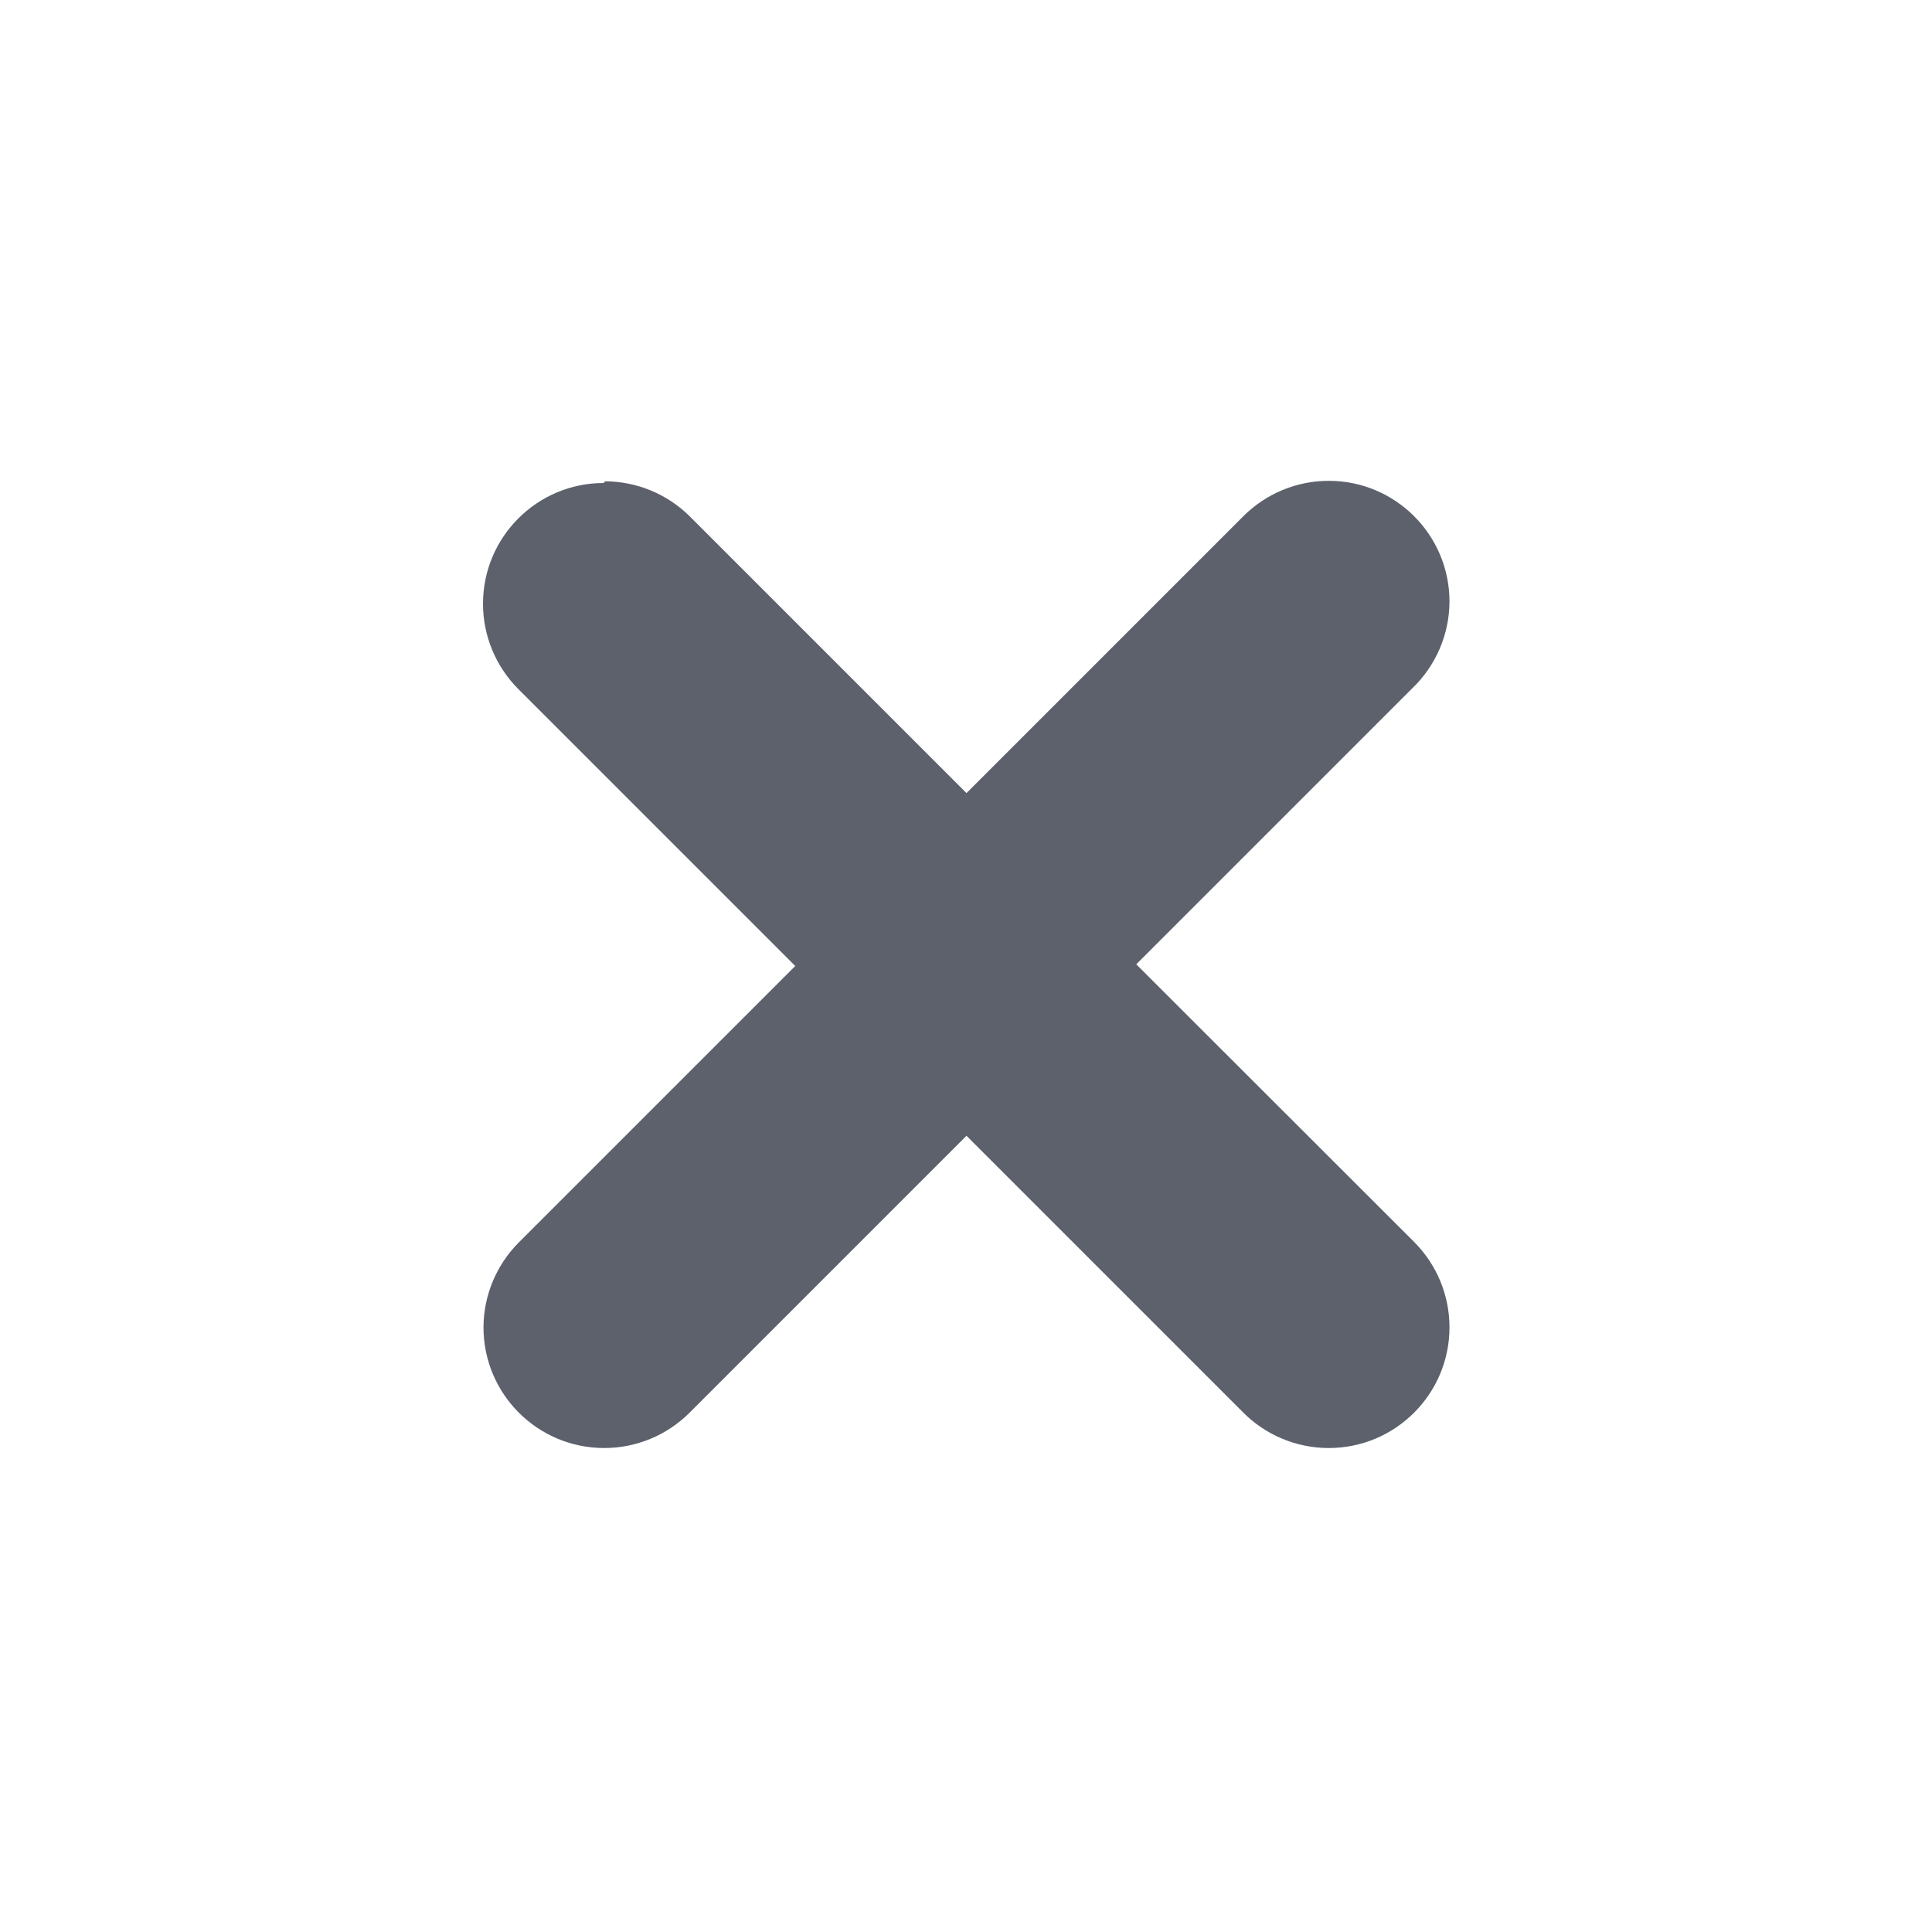
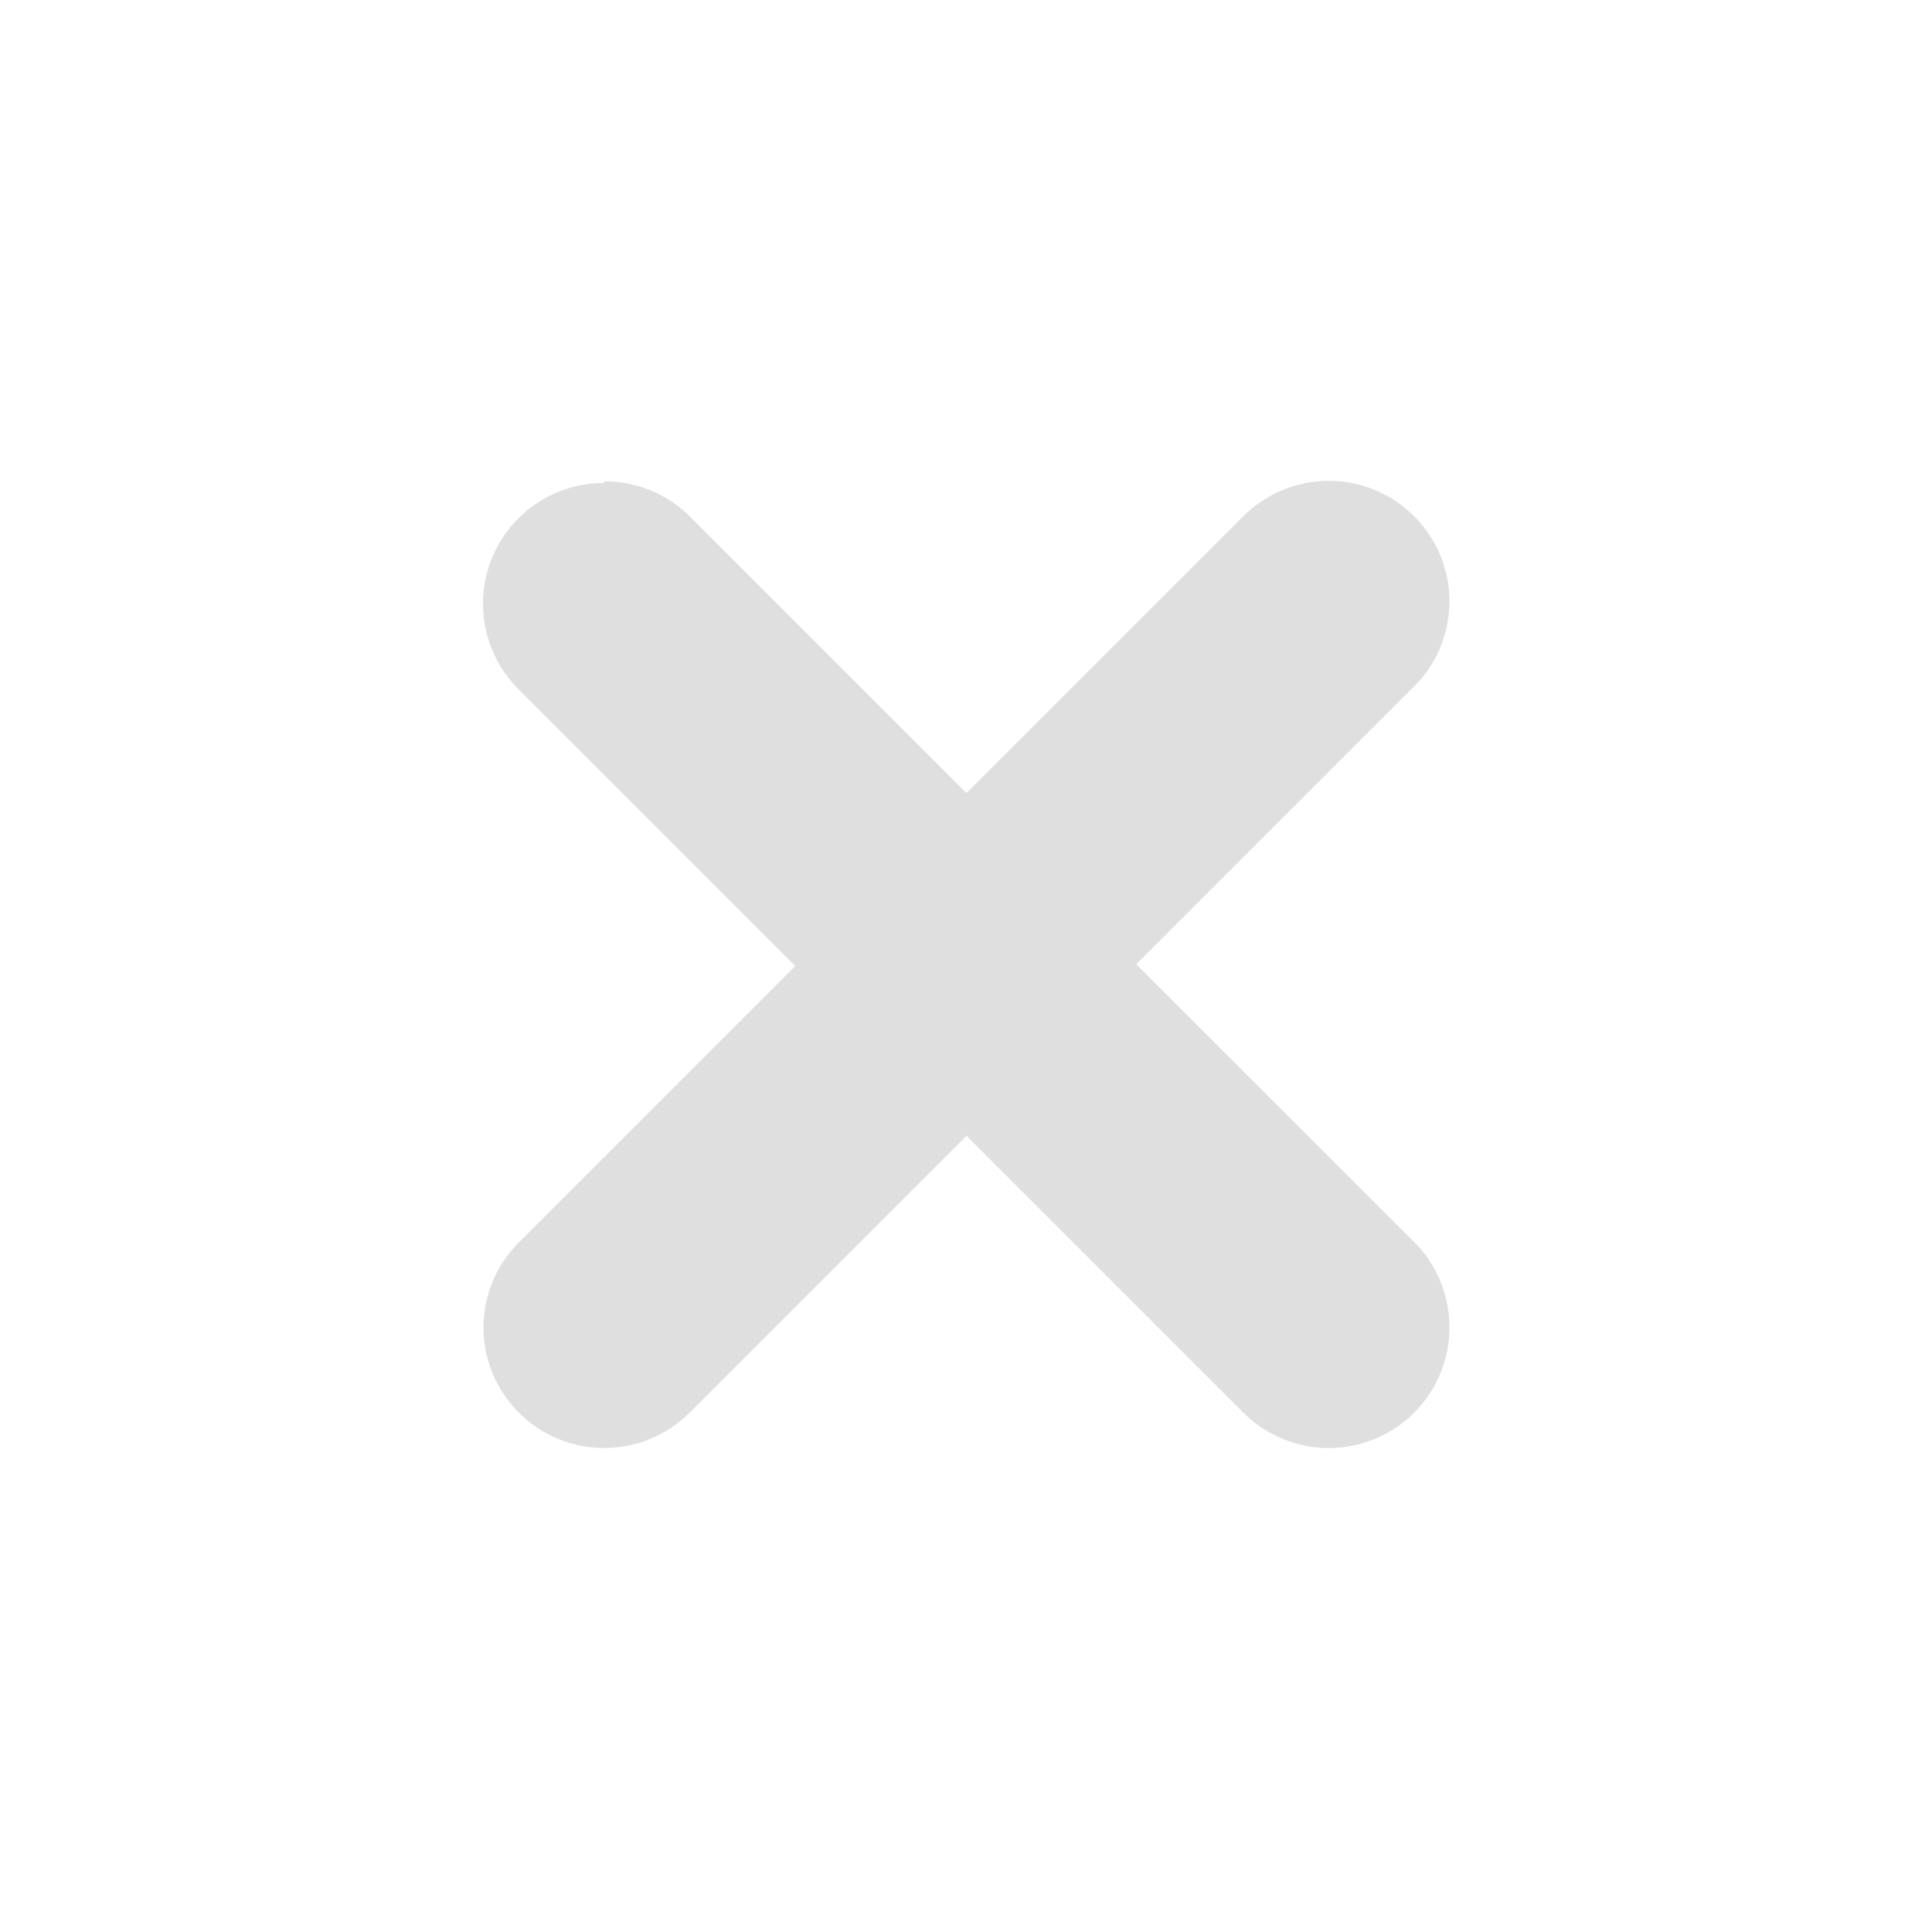
<svg xmlns="http://www.w3.org/2000/svg" width="16" height="16" viewBox="0 0 16 16">
  <defs>
    <style type="text/css" id="current-color-scheme">
-    .ColorScheme-Text { color:#5c616c; }
+    .ColorScheme-Text { color:#dfdfdf; }
  </style>
  </defs>
  <path style="fill:currentColor;opacity:1" class="ColorScheme-Text" d="M 11.004 3.982 A 1 1 0 0 0 10.297 4.275 L 8.004 6.568 L 5.721 4.285 A 1 1 0 0 0 5.711 4.275 A 1 1 0 0 0 5.01 3.986 L 5 4 A 1 1 0 0 0 4 5 A 1 1 0 0 0 4.293 5.707 L 6.586 8 L 4.293 10.293 A 1 1 0 0 0 4.004 10.992 A 1 1 0 0 0 5.004 11.992 A 1 1 0 0 0 5.711 11.699 L 8.004 9.406 L 10.287 11.689 A 1 1 0 0 0 11.004 11.992 A 1 1 0 0 0 12.004 10.992 A 1 1 0 0 0 11.711 10.285 L 9.41 7.986 L 11.693 5.703 A 1 1 0 0 0 12.004 4.982 A 1 1 0 0 0 11.004 3.982 z" />
</svg>
